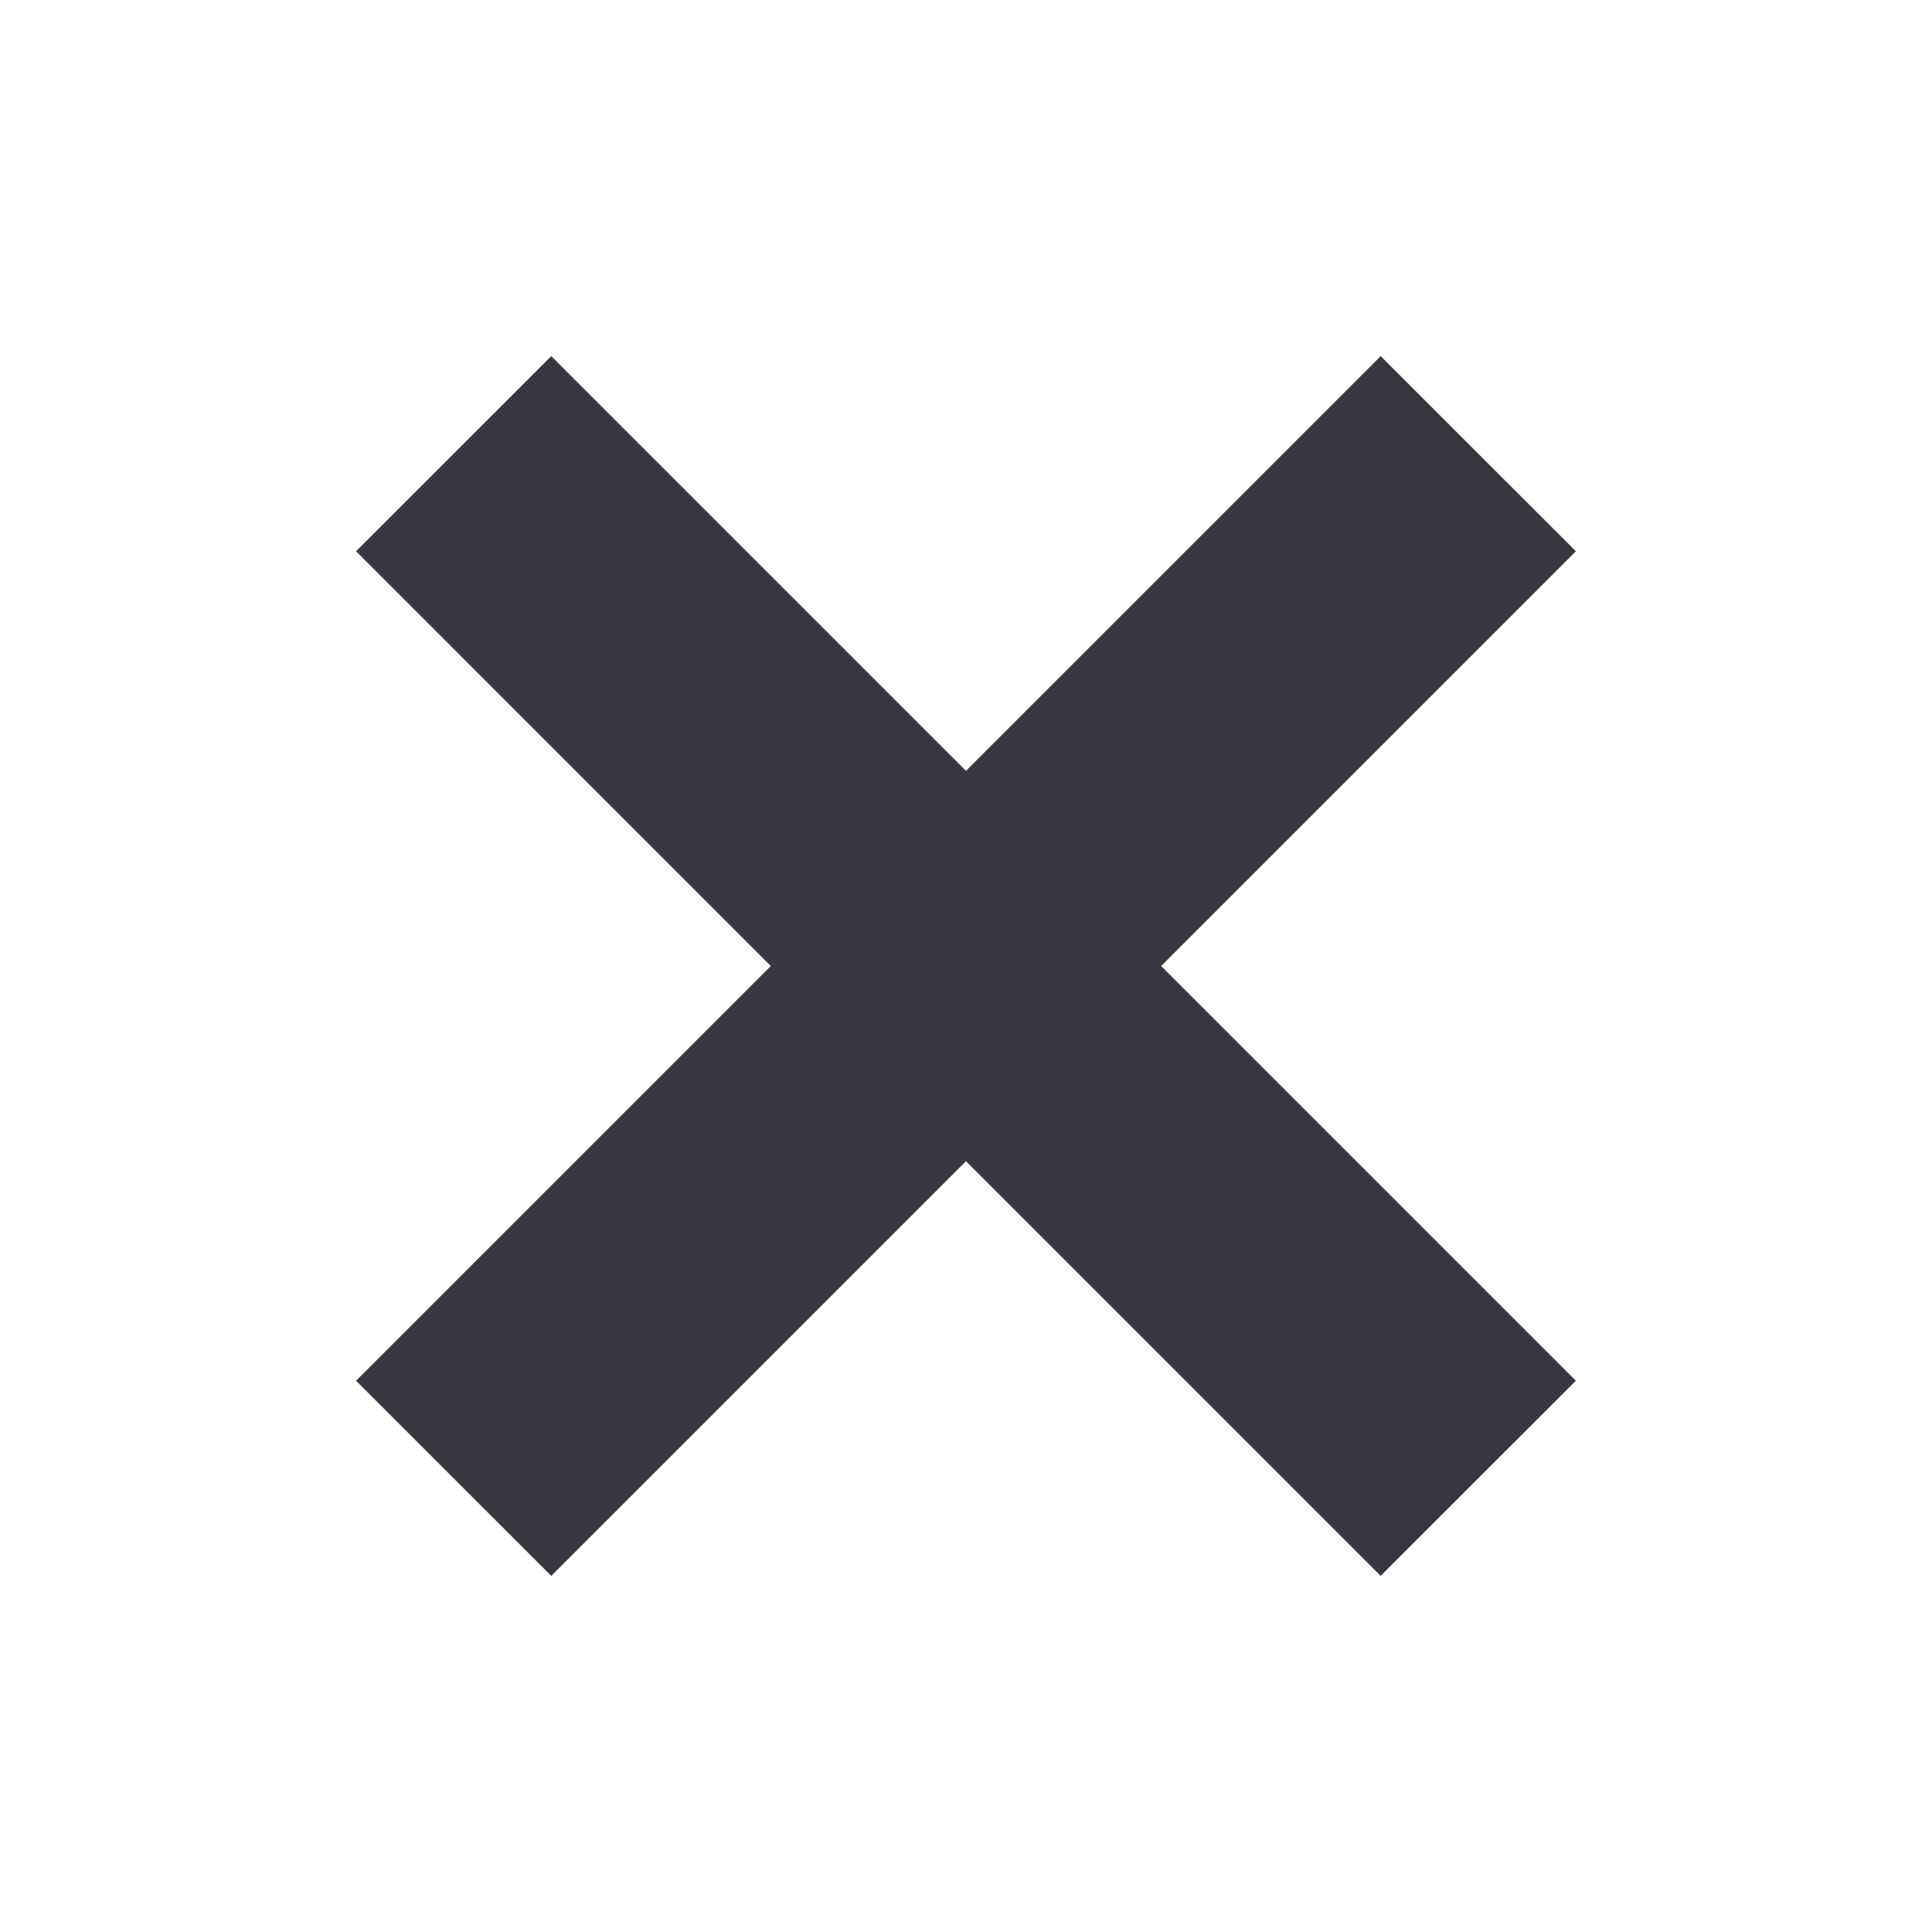
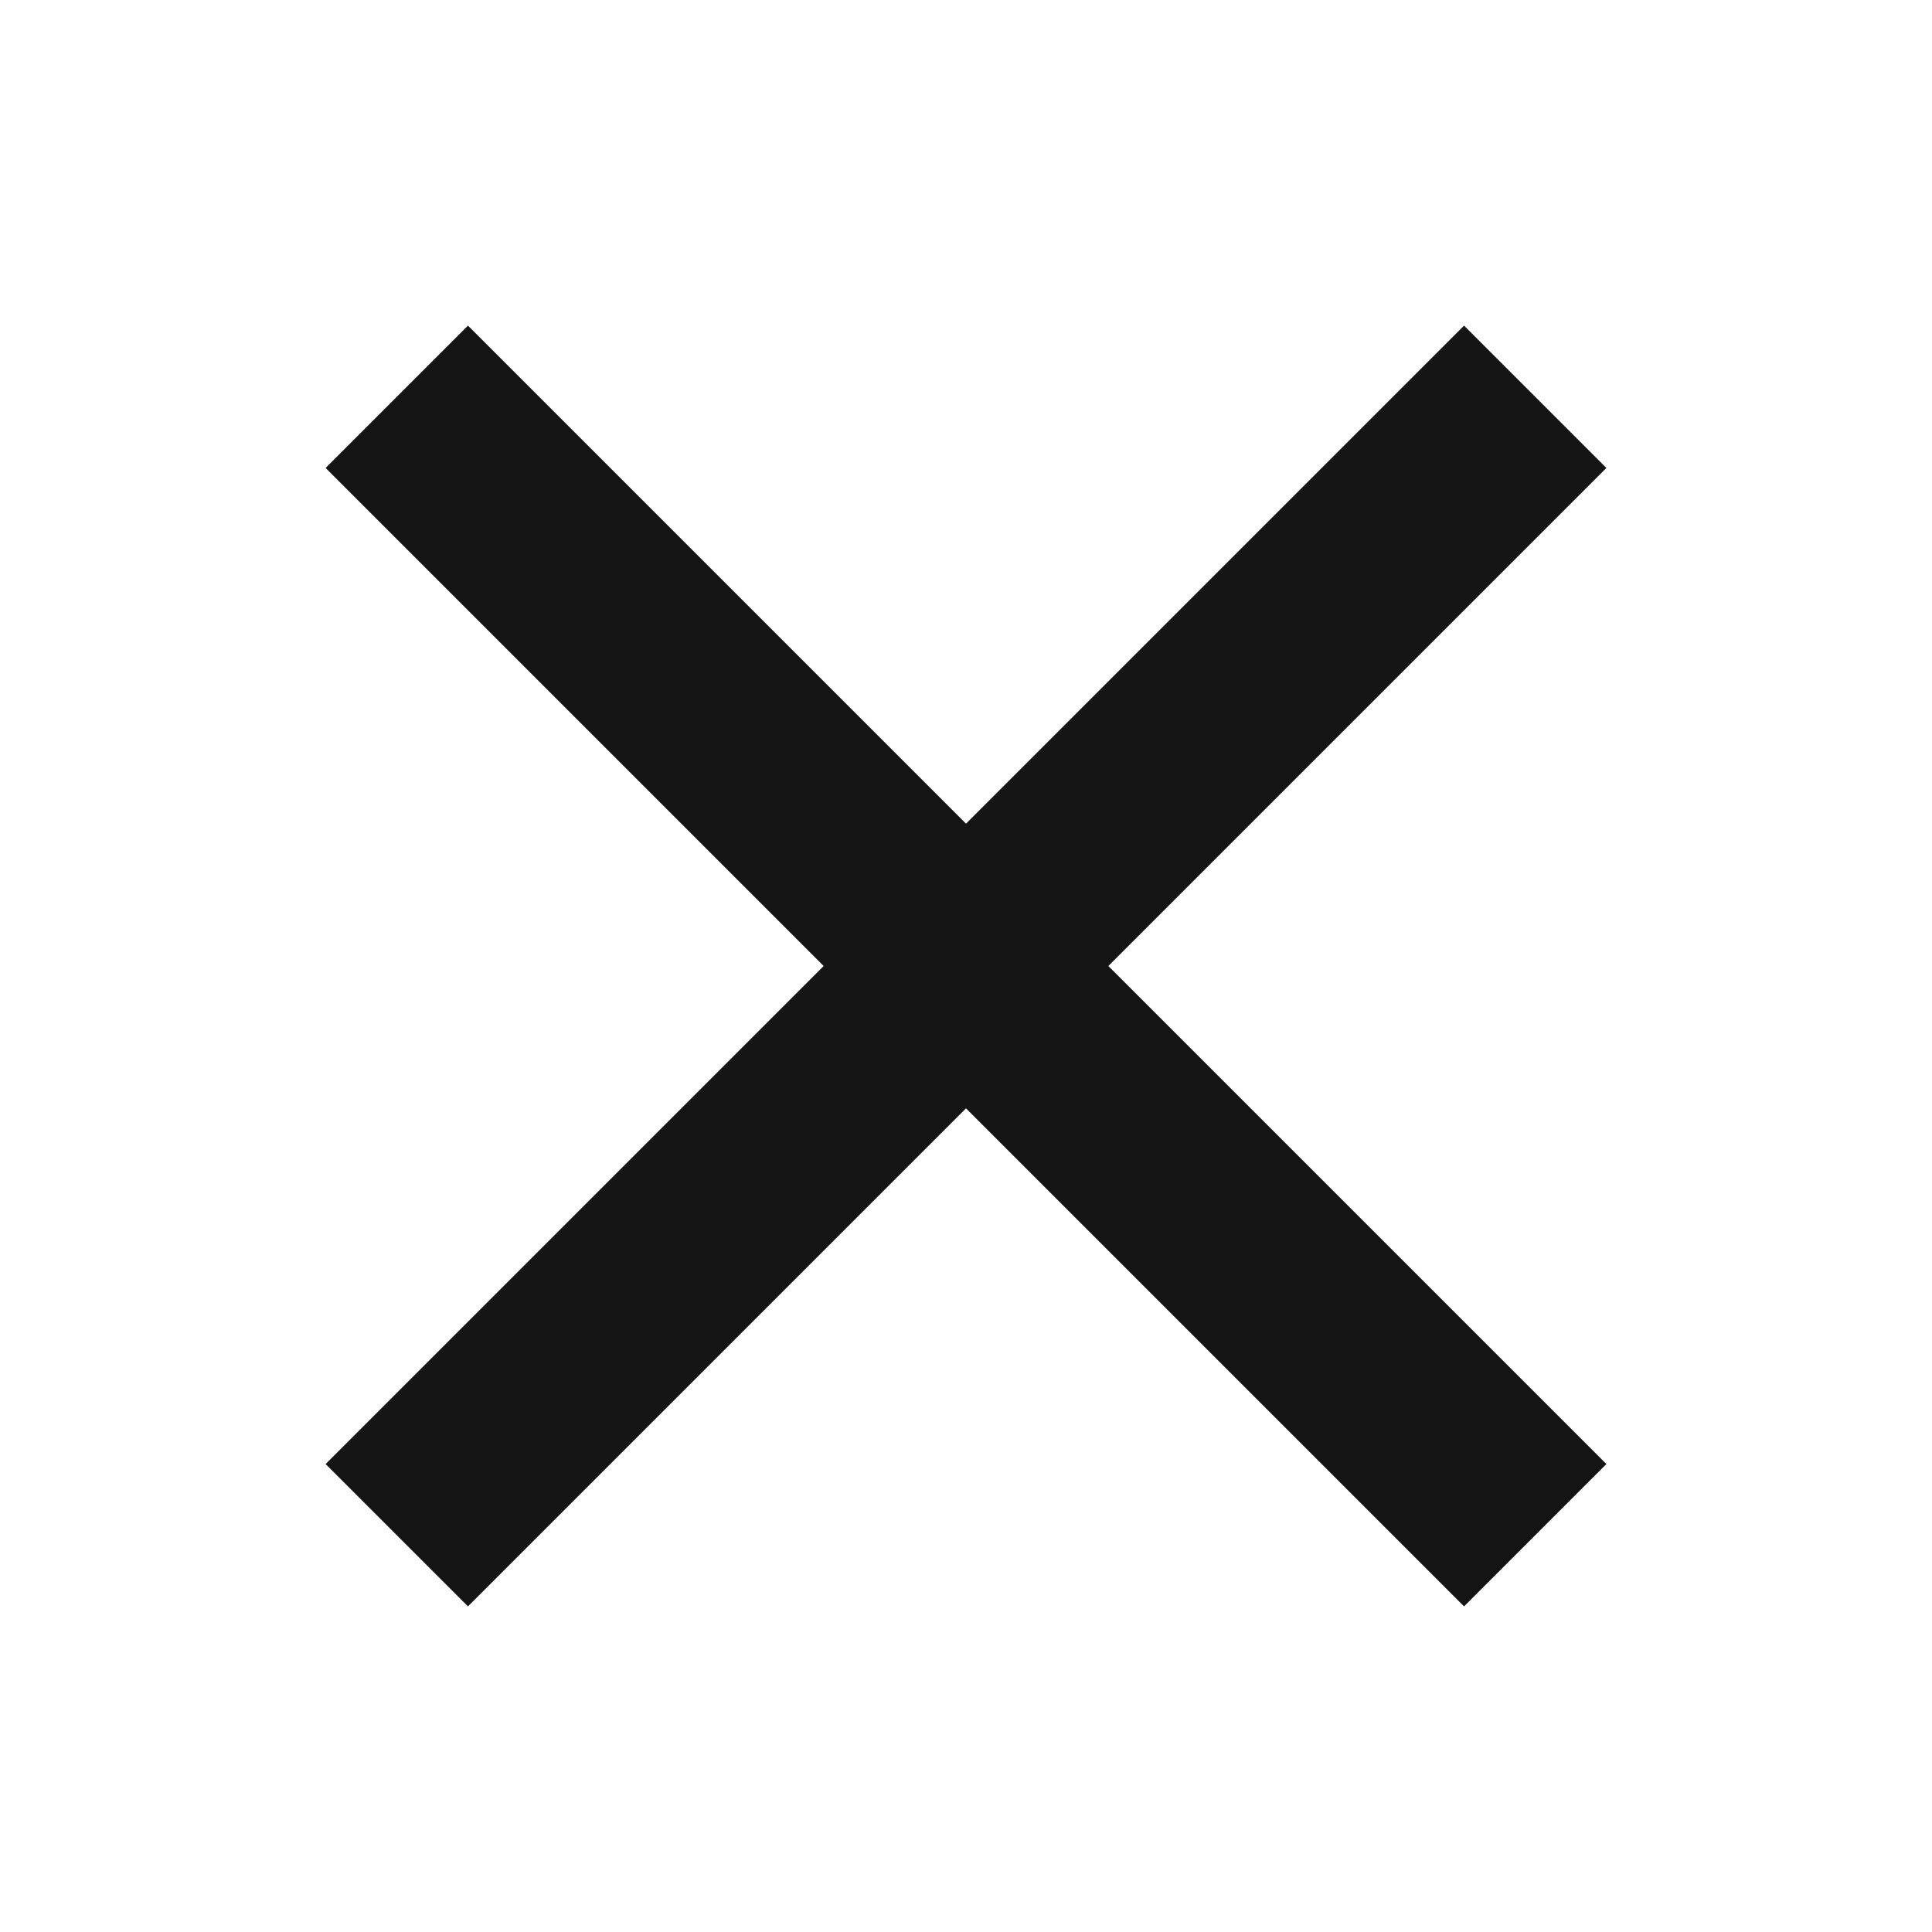
<svg xmlns="http://www.w3.org/2000/svg" width="24" height="24" viewBox="0 0 24 24" fill="none">
-   <path fill-rule="evenodd" clip-rule="evenodd" d="M17.151 4.424L4.423 17.152L6.848 19.576L19.576 6.848L17.151 4.424Z" fill="#393840" />
-   <path fill-rule="evenodd" clip-rule="evenodd" d="M19.576 17.152L6.848 4.424L4.423 6.848L17.151 19.576L19.576 17.152Z" fill="#393840" />
+   <path fill-rule="evenodd" clip-rule="evenodd" d="M12 10.232L18.187 4.045L19.955 5.813L13.768 12L19.955 18.187L18.187 19.955L12 13.768L5.813 19.955L4.045 18.187L10.232 12L4.045 5.813L5.813 4.045L12 10.232Z" fill="#141414" />
</svg>
